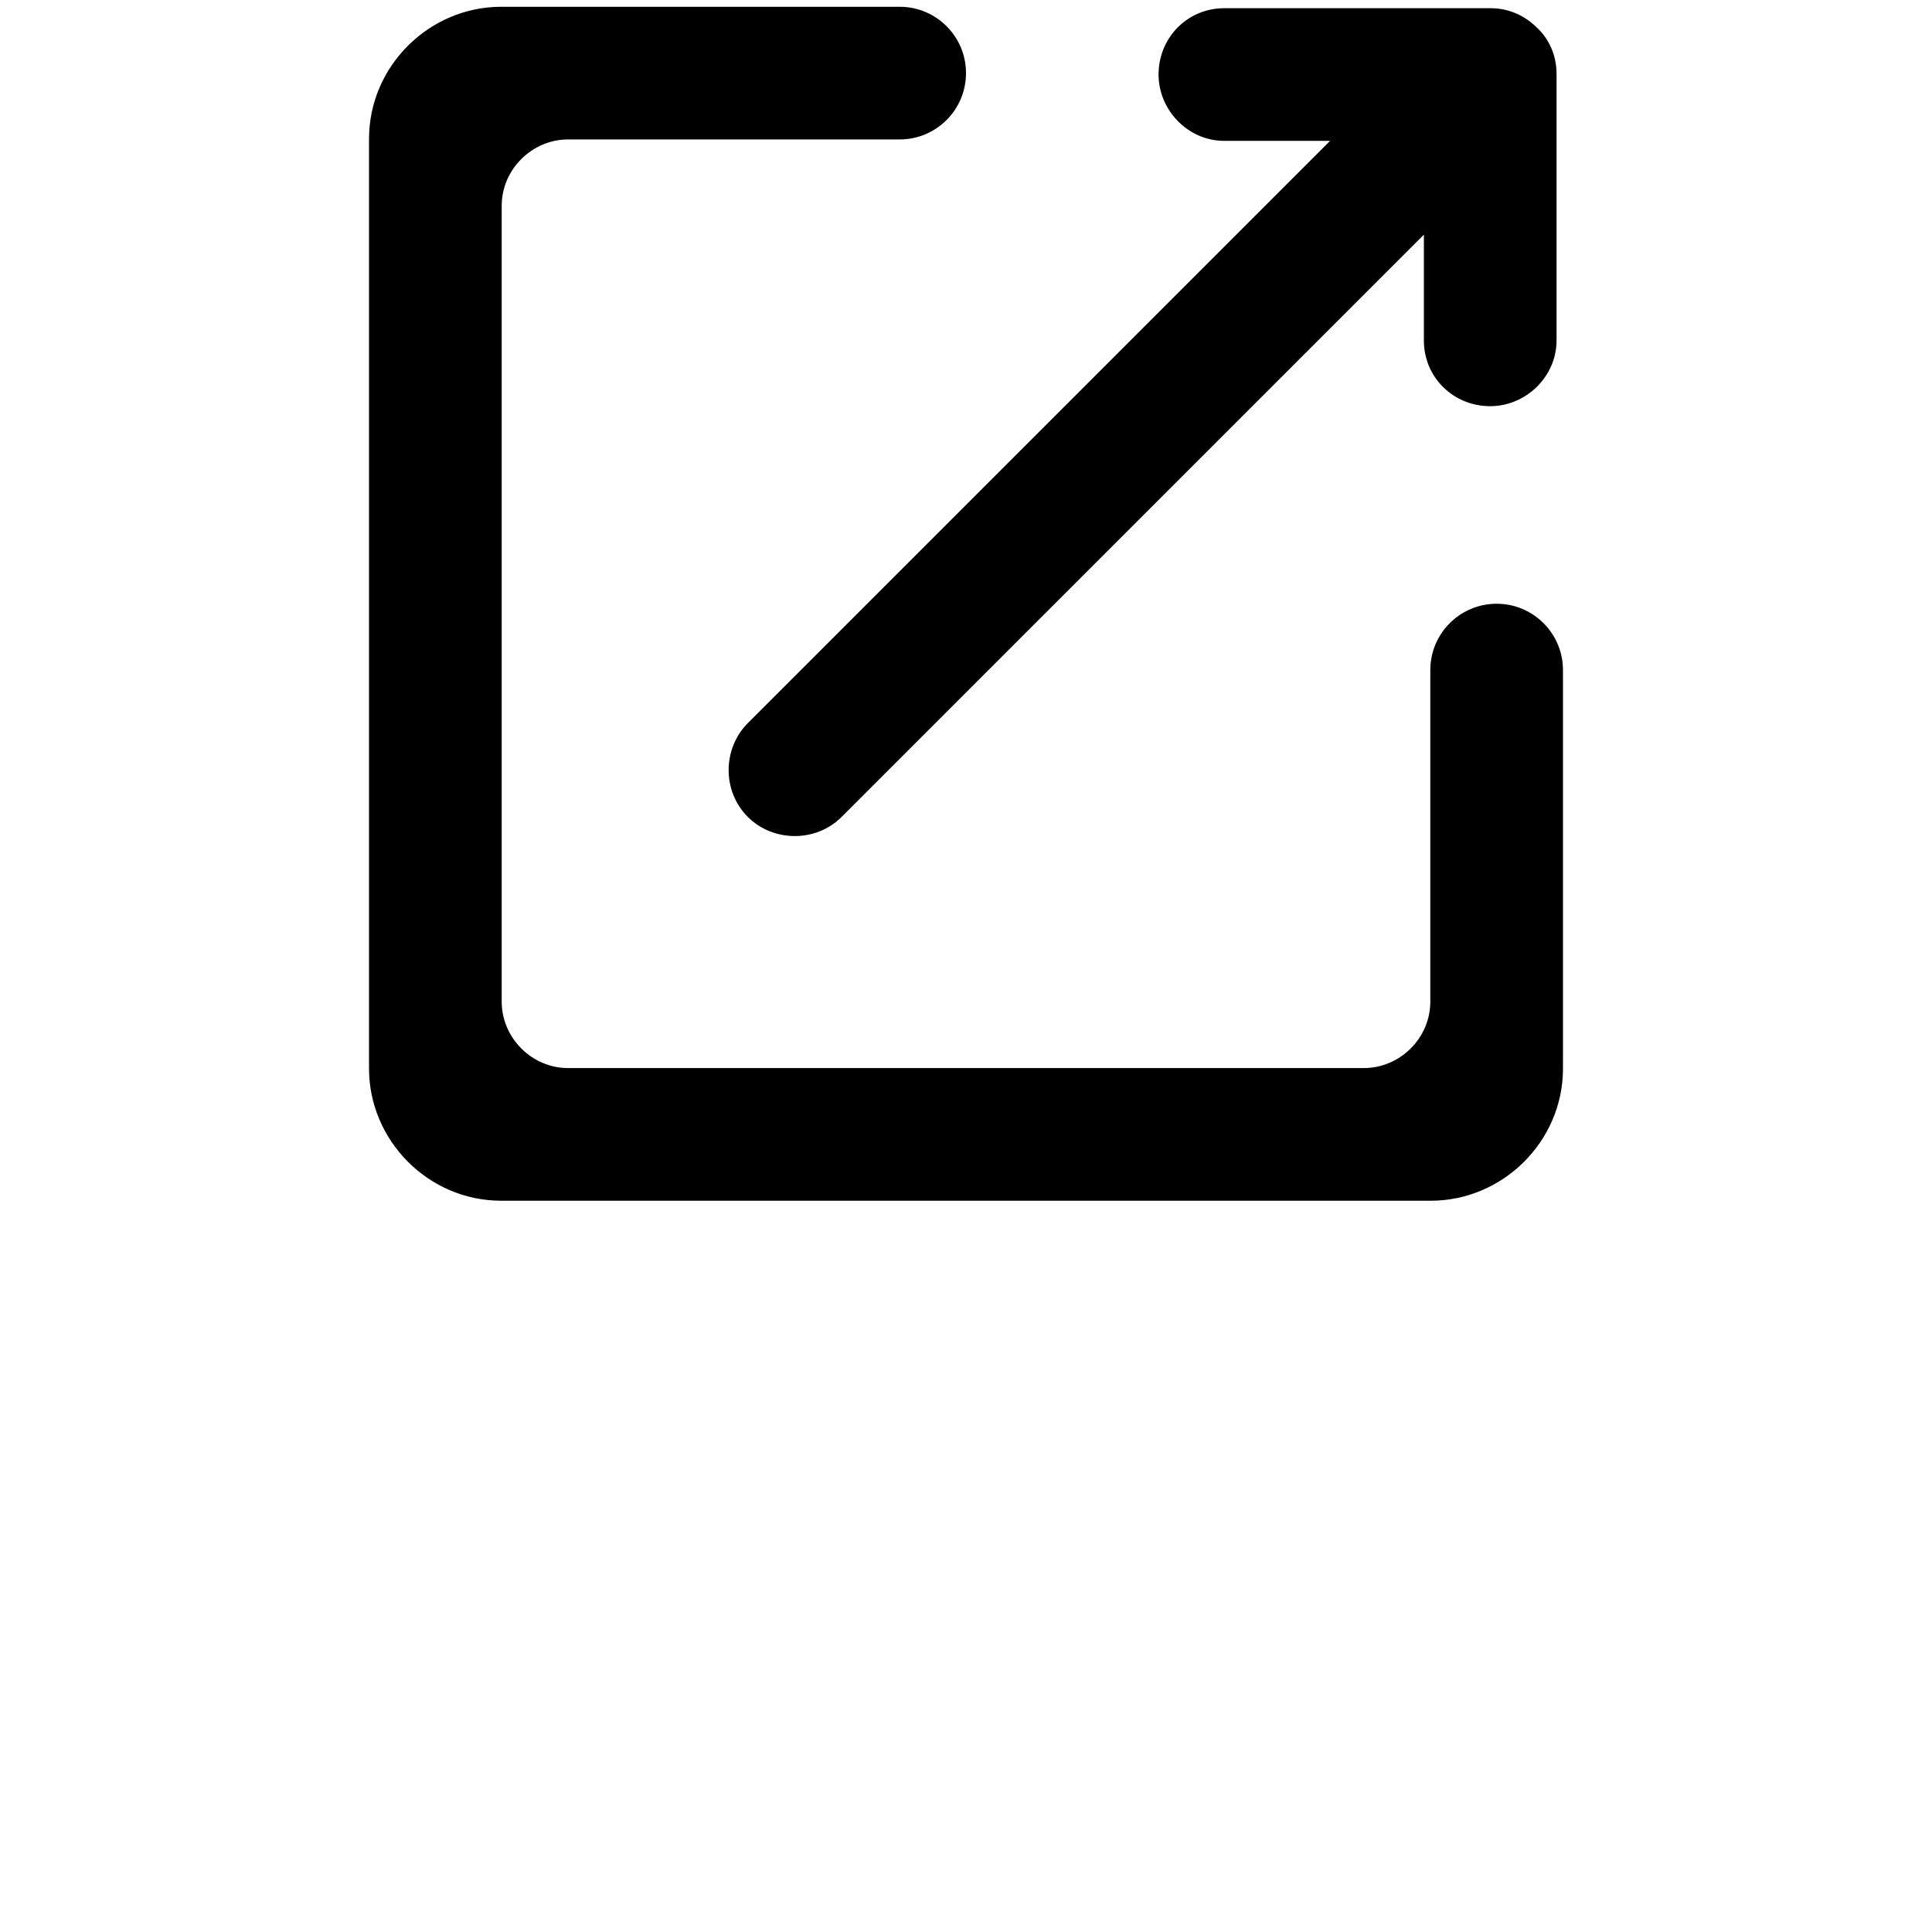
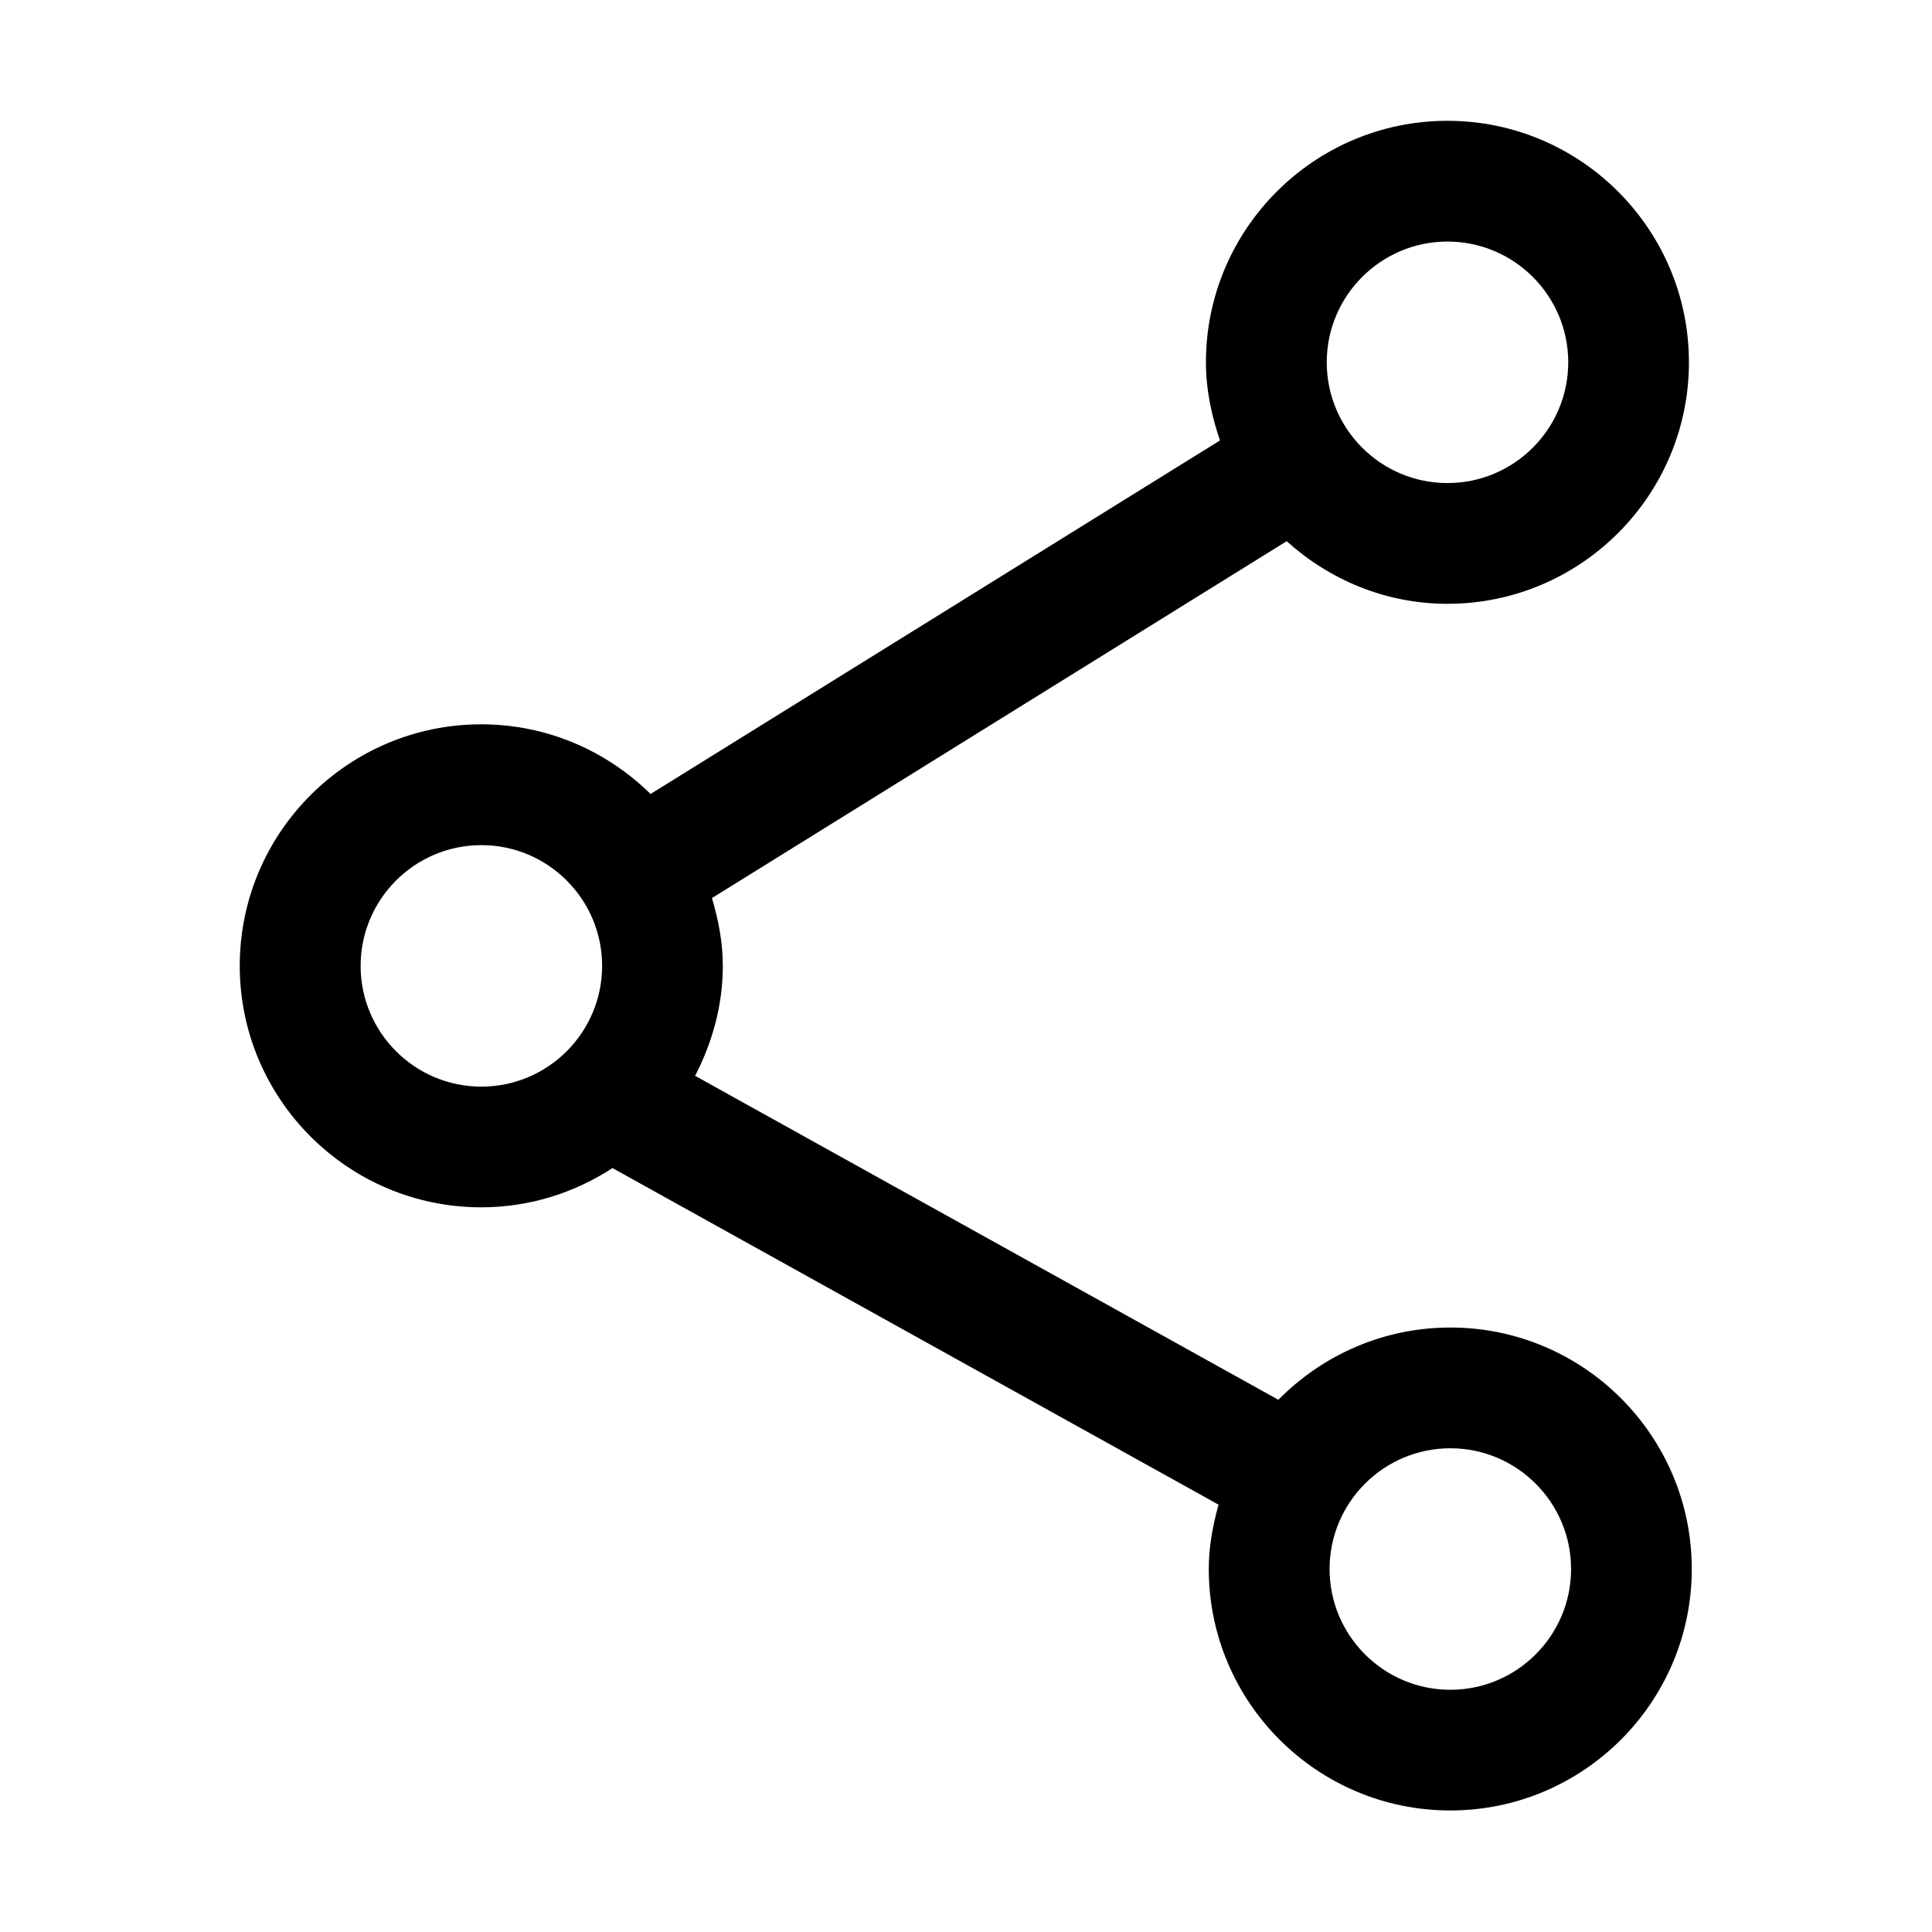
- <svg xmlns="http://www.w3.org/2000/svg" t="1629297410590" class="icon" viewBox="0 0 1024 1024" version="1.1" p-id="2561" width="200" height="200">
-   <defs>
-     <style type="text/css" />
-   </defs>
-   <path d="M758.094 530.907C758.094 550.34 741.866 566.094 722.907 566.094L301.093 566.094C281.66 566.094 265.906 549.866 265.906 530.907L265.906 109.093C265.906 89.66 282.134 73.906 301.093 73.906L476.844 73.906C496.26 73.906 512 58.166 512 38.75 512 19.334 496.26 3.594 476.844 3.594L265.583 3.594C227.633 3.594 195.594 34.929 195.594 73.583L195.594 566.417C195.594 604.367 226.929 636.406 265.583 636.406L758.417 636.406C796.367 636.406 828.406 605.071 828.406 566.417L828.406 355.156C828.406 335.74 812.666 320 793.25 320 773.834 320 758.094 335.74 758.094 355.156L758.094 530.907 758.094 530.907ZM648.895 74.662C629.658 74.662 614.063 58.354 614.063 39.506 614.063 20.09 629.234 4.35 648.895 4.35L790.169 4.35C799.732 4.35 808.396 8.38 814.69 14.749 821.11 20.74 825.001 29.405 825.001 39.182L825.001 180.455C825.001 199.692 808.693 215.287 789.845 215.287 770.428 215.287 754.688 200.117 754.688 180.455L754.688 124.381 446.102 432.967C432.361 446.708 409.69 446.316 396.362 432.988 382.633 419.259 382.978 396.654 396.384 383.248L704.97 74.662 648.895 74.662 648.895 74.662Z" p-id="2562" />
+ <svg xmlns="http://www.w3.org/2000/svg" t="1634026056063" class="icon" viewBox="0 0 1024 1024" version="1.1" p-id="4784" width="200" height="200">
+   <path d="M768.704 703.616c-35.648 0-67.904 14.72-91.136 38.304l-309.152-171.712c9.056-17.568 14.688-37.184 14.688-58.272 0-12.576-2.368-24.48-5.76-35.936l304.608-189.152c22.688 20.416 52.384 33.184 85.216 33.184 70.592 0 128-57.408 128-128s-57.408-128-128-128-128 57.408-128 128c0 14.56 2.976 28.352 7.456 41.408l-301.824 187.392c-23.136-22.784-54.784-36.928-89.728-36.928-70.592 0-128 57.408-128 128 0 70.592 57.408 128 128 128 25.664 0 49.504-7.744 69.568-20.8l321.216 178.4c-3.04 10.944-5.184 22.208-5.184 34.08 0 70.592 57.408 128 128 128s128-57.408 128-128S839.328 703.616 768.704 703.616zM767.2 128.032c35.296 0 64 28.704 64 64s-28.704 64-64 64-64-28.704-64-64S731.904 128.032 767.2 128.032zM191.136 511.936c0-35.296 28.704-64 64-64s64 28.704 64 64c0 35.296-28.704 64-64 64S191.136 547.232 191.136 511.936zM768.704 895.616c-35.296 0-64-28.704-64-64s28.704-64 64-64 64 28.704 64 64S804 895.616 768.704 895.616z" p-id="4785" />
</svg>
